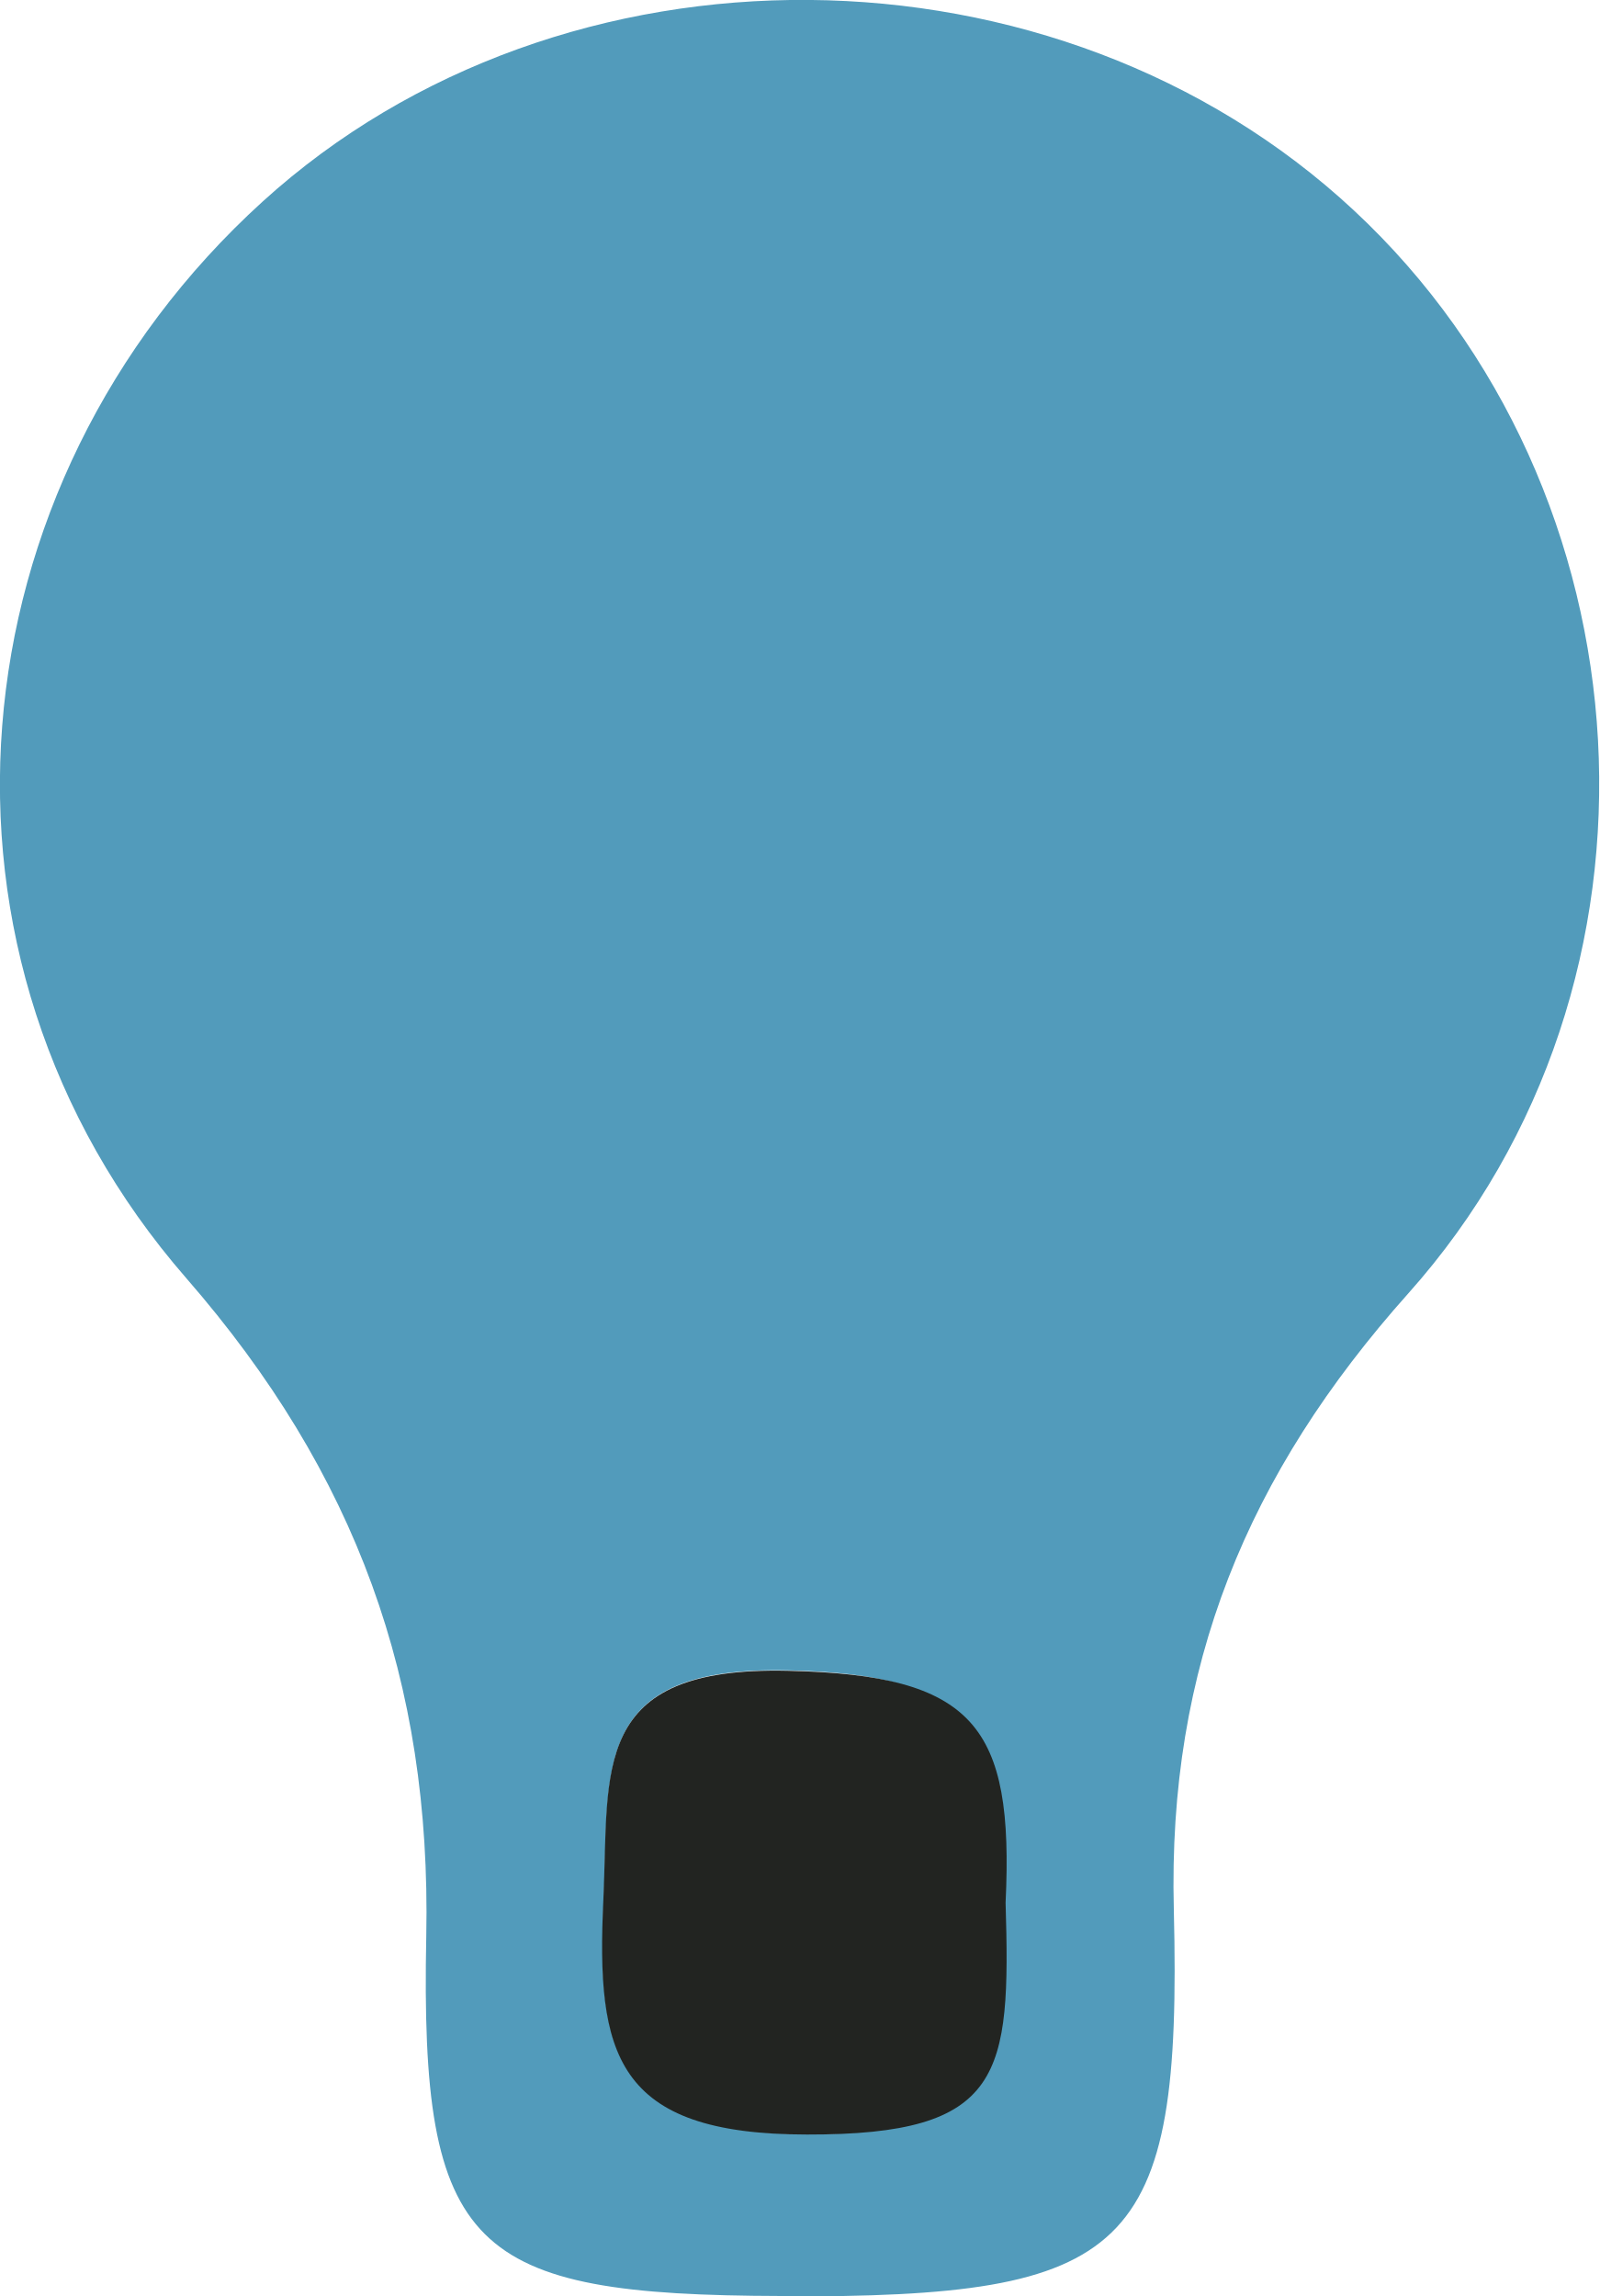
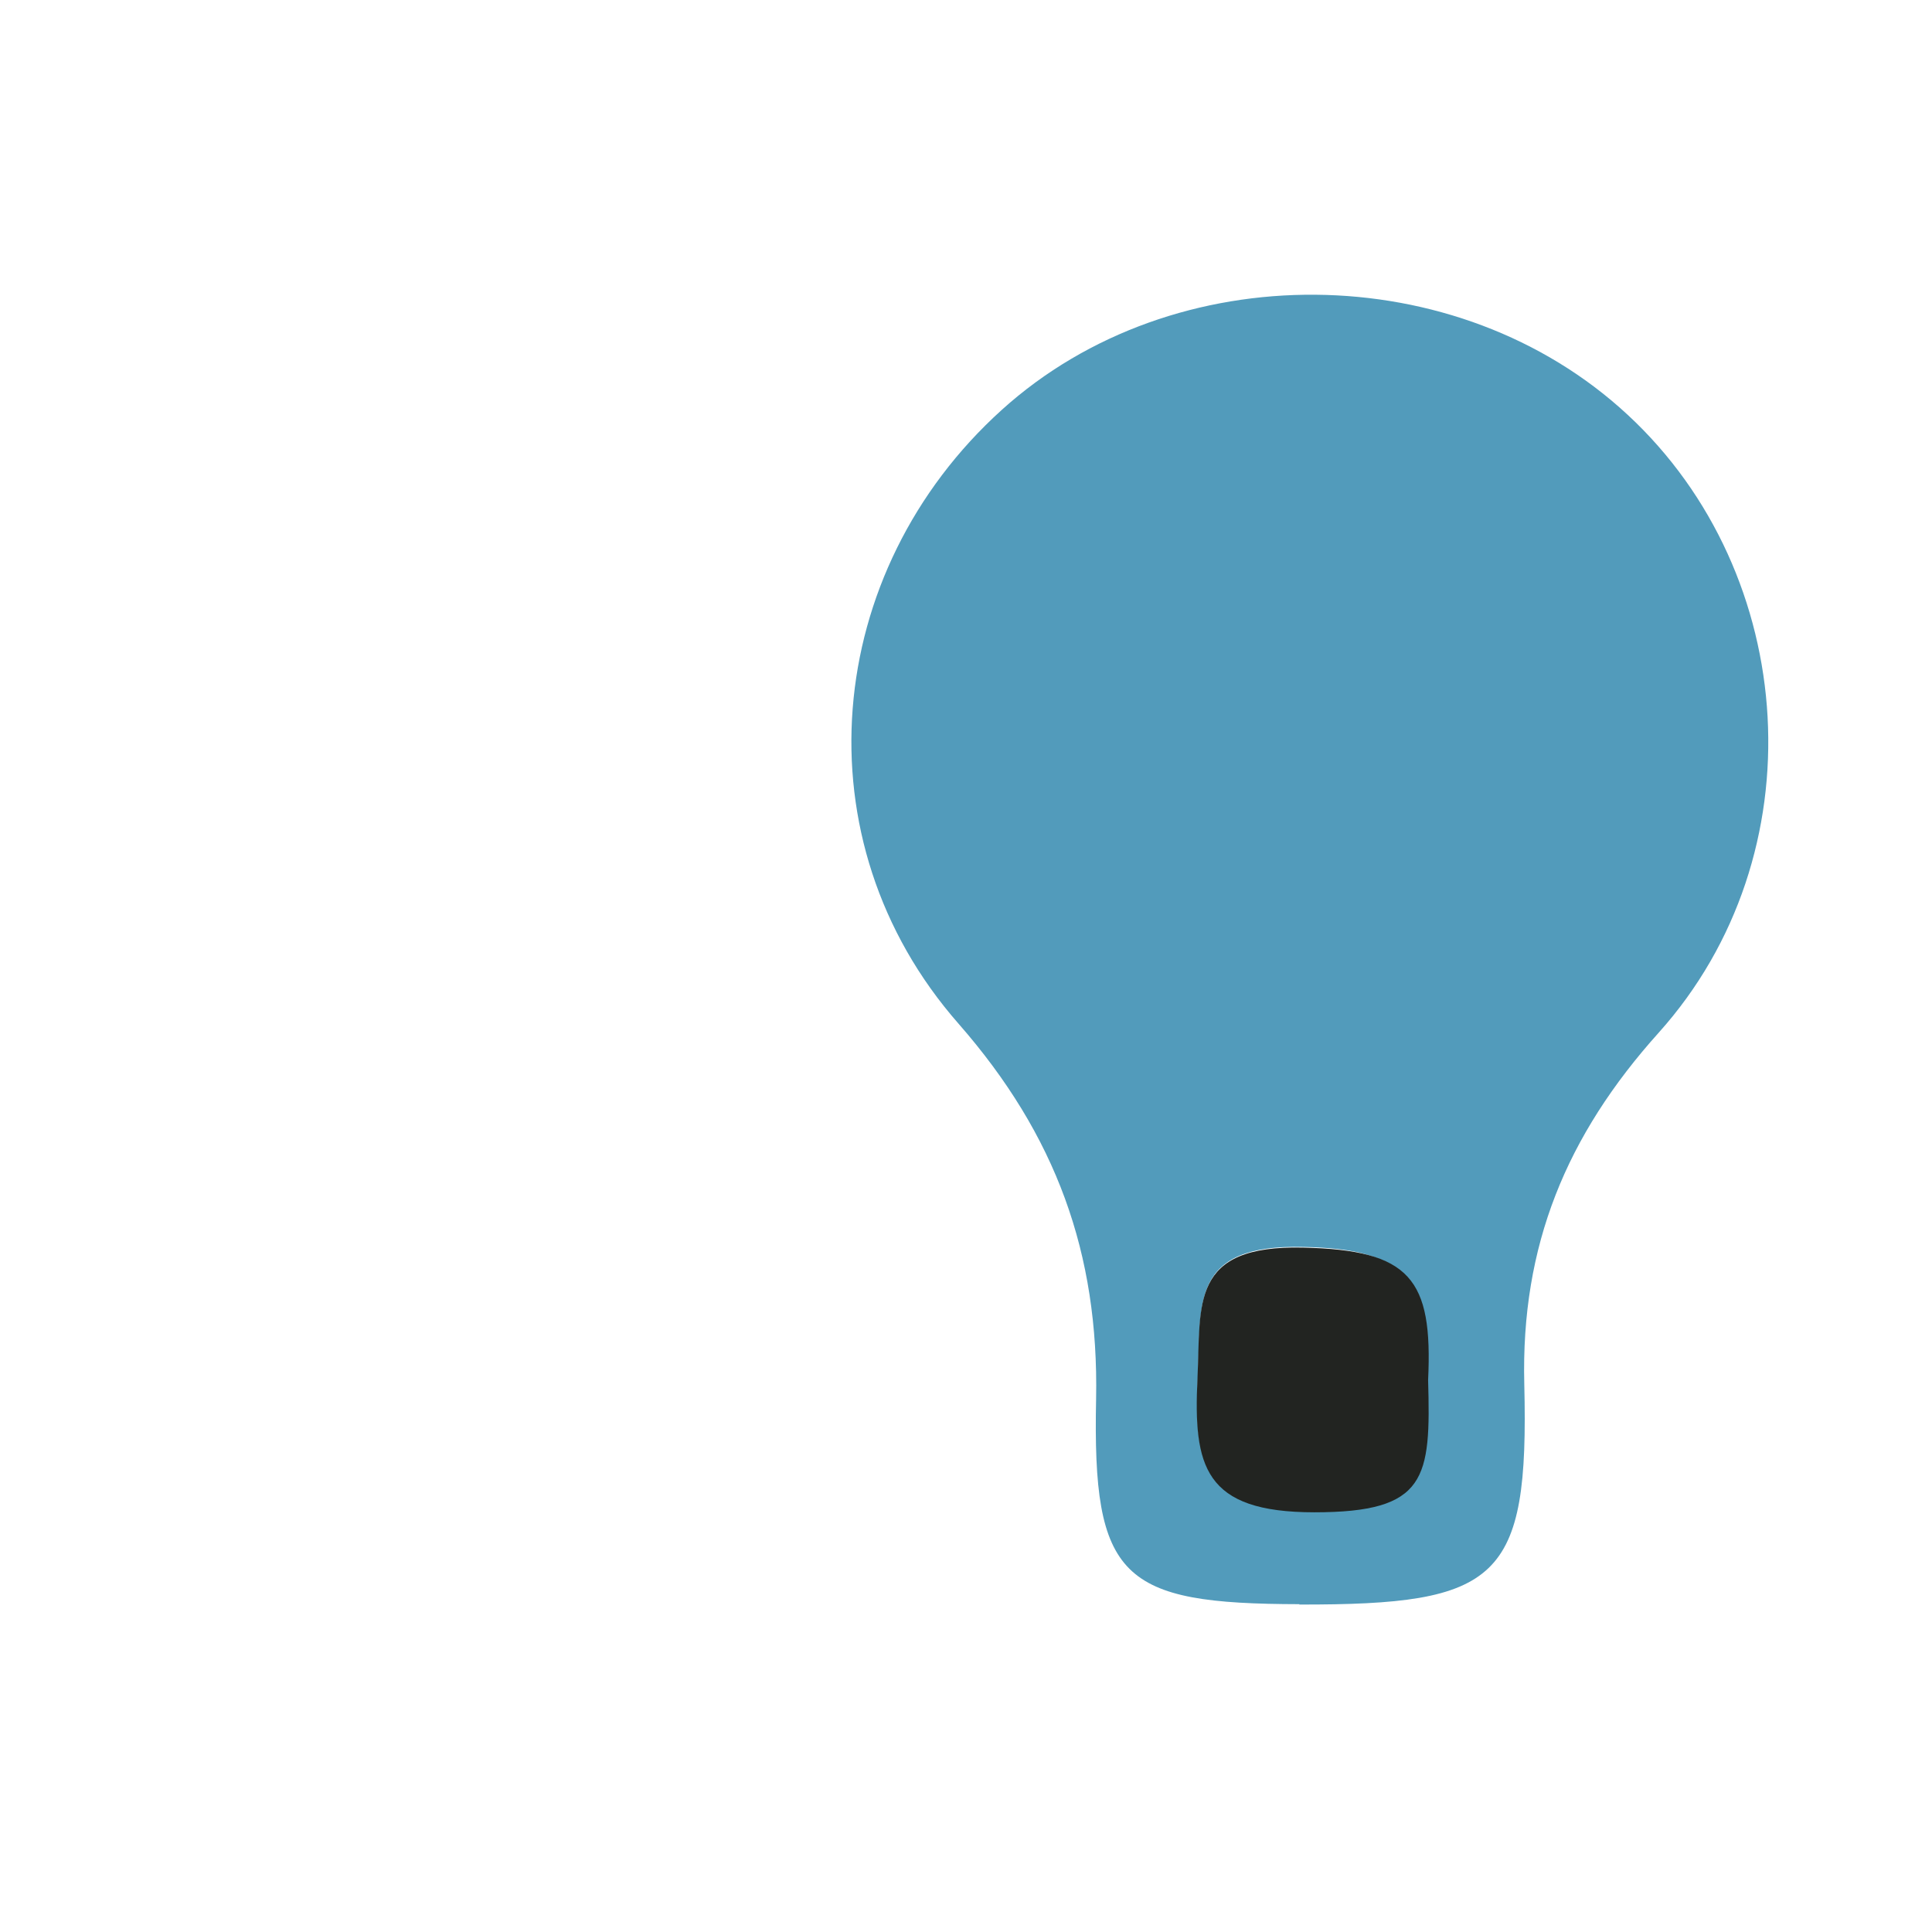
- <svg xmlns="http://www.w3.org/2000/svg" id="Layer_1" data-name="Layer 1" viewBox="0 0 37.93 54.46">
-   <defs>
-     <style>
-       .cls-1 {
-         fill: #222421;
-       }
- 
-       .cls-2 {
-         fill: #529bbb;
-       }
-     </style>
-   </defs>
-   <g id="qoxz7L.tif">
-     <g>
-       <path class="cls-2" d="M18.53,54.46c-7.37-.02-8.57-1.05-8.42-8.54,.12-6.04-1.66-10.97-5.69-15.6C-2.23,22.69-1.18,11.51,6.23,4.78c7.11-6.46,18.83-6.36,25.88,.21,7.12,6.63,7.89,18.3,1.29,25.69-3.82,4.28-5.71,8.86-5.56,14.62,.2,8.17-1.04,9.19-9.31,9.17Zm4.83-9.44c.24-4.04-.25-5.3-4.66-5.4-4.72-.11-4.24,2.34-4.38,5.43-.17,3.64,.25,5.56,4.83,5.57,4.67,0,4-1.55,4.22-5.6Z" />
-       <path class="cls-1" d="M23.85,45.13c.12,4.09-.04,5.51-4.71,5.5-4.58,0-5-1.93-4.83-5.57,.14-3.09-.33-5.54,4.38-5.43,4.42,.1,5.36,1.3,5.16,5.5Z" />
-     </g>
-   </g>
+ <svg xmlns="http://www.w3.org/2000/svg" width="59" height="59" viewBox="0 0 59 59" fill="none">
+   <path d="M39.685 48.989C34.242 48.979 33.358 48.215 33.473 42.718C33.558 38.278 32.252 34.666 29.273 31.263C24.356 25.662 25.125 17.453 30.599 12.511C35.853 7.768 44.506 7.841 49.707 12.668C54.961 17.537 55.529 26.101 50.655 31.535C47.833 34.676 46.444 38.037 46.549 42.267C46.696 48.267 45.78 49.01 39.674 49L39.685 48.989ZM43.254 42.048C43.433 39.084 43.064 38.153 39.811 38.079C36.326 37.995 36.684 39.796 36.579 42.069C36.453 44.739 36.769 46.152 40.148 46.162C43.59 46.162 43.106 45.021 43.264 42.048H43.254Z" fill="#529BBB" />
+   <path d="M43.612 42.142C43.696 45.147 43.58 46.183 40.137 46.183C36.758 46.183 36.442 44.77 36.569 42.09C36.674 39.817 36.326 38.017 39.8 38.1C43.064 38.173 43.759 39.053 43.612 42.142Z" fill="#222421" />
</svg>
